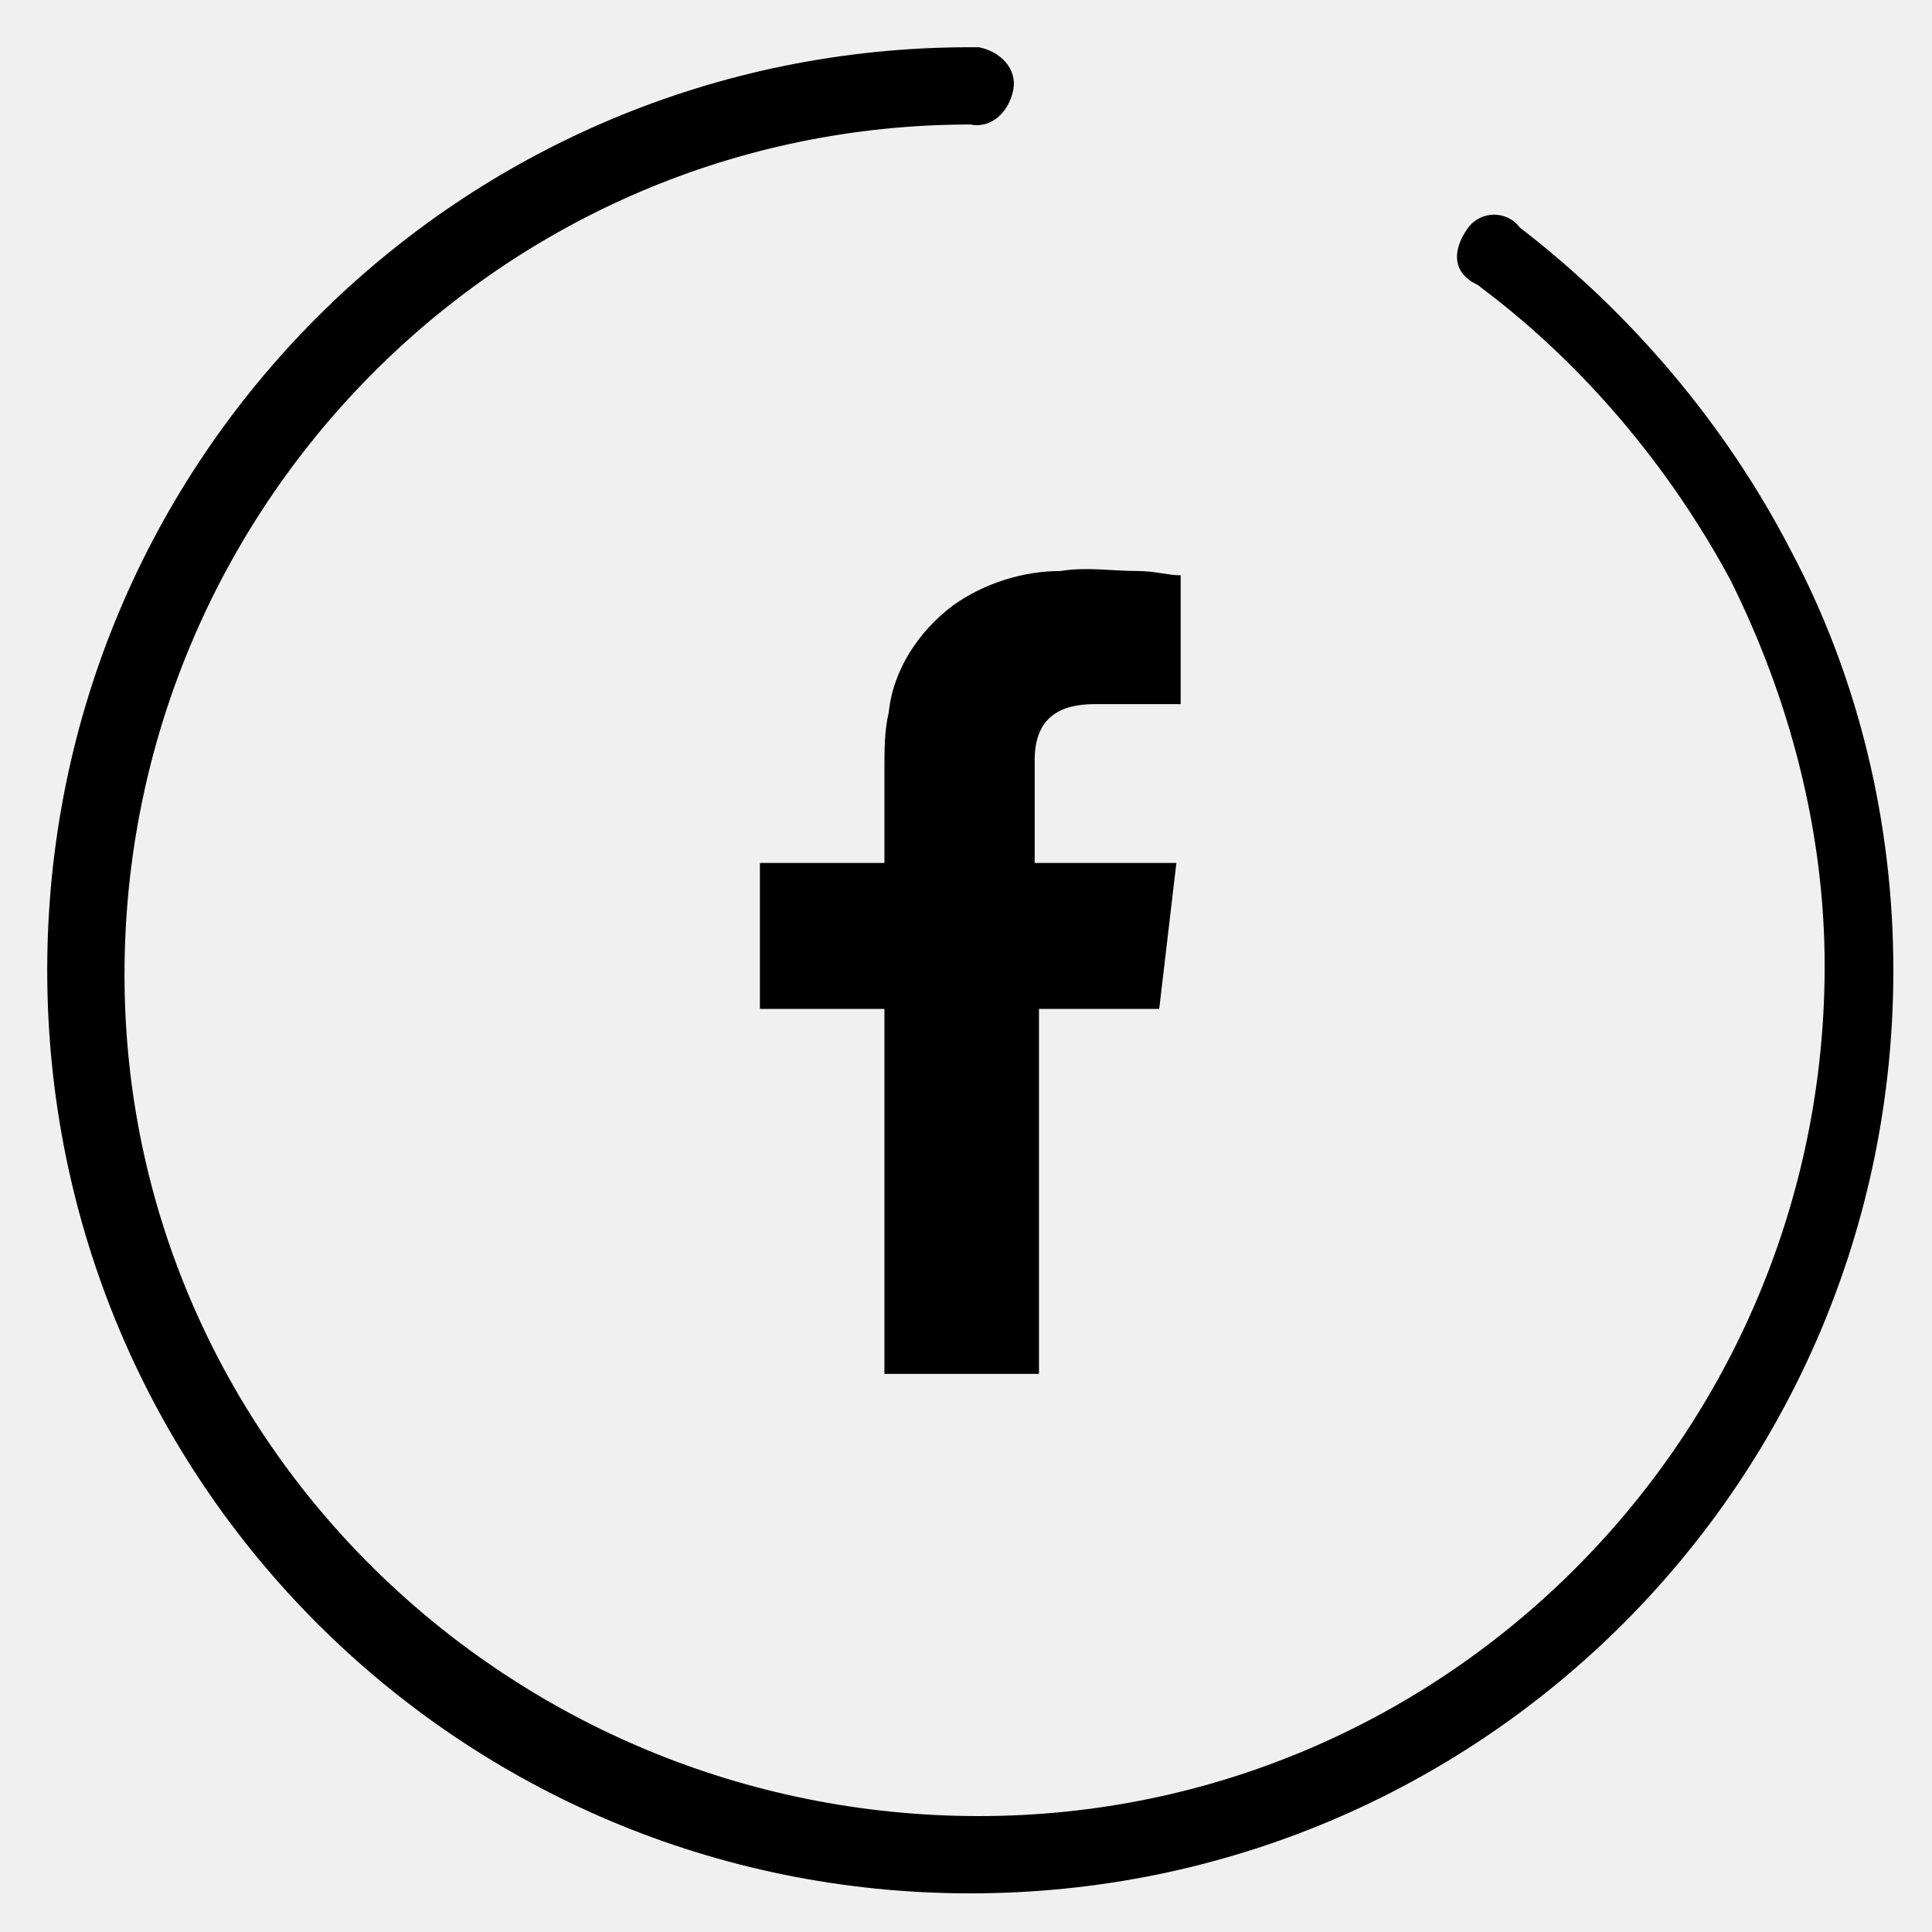
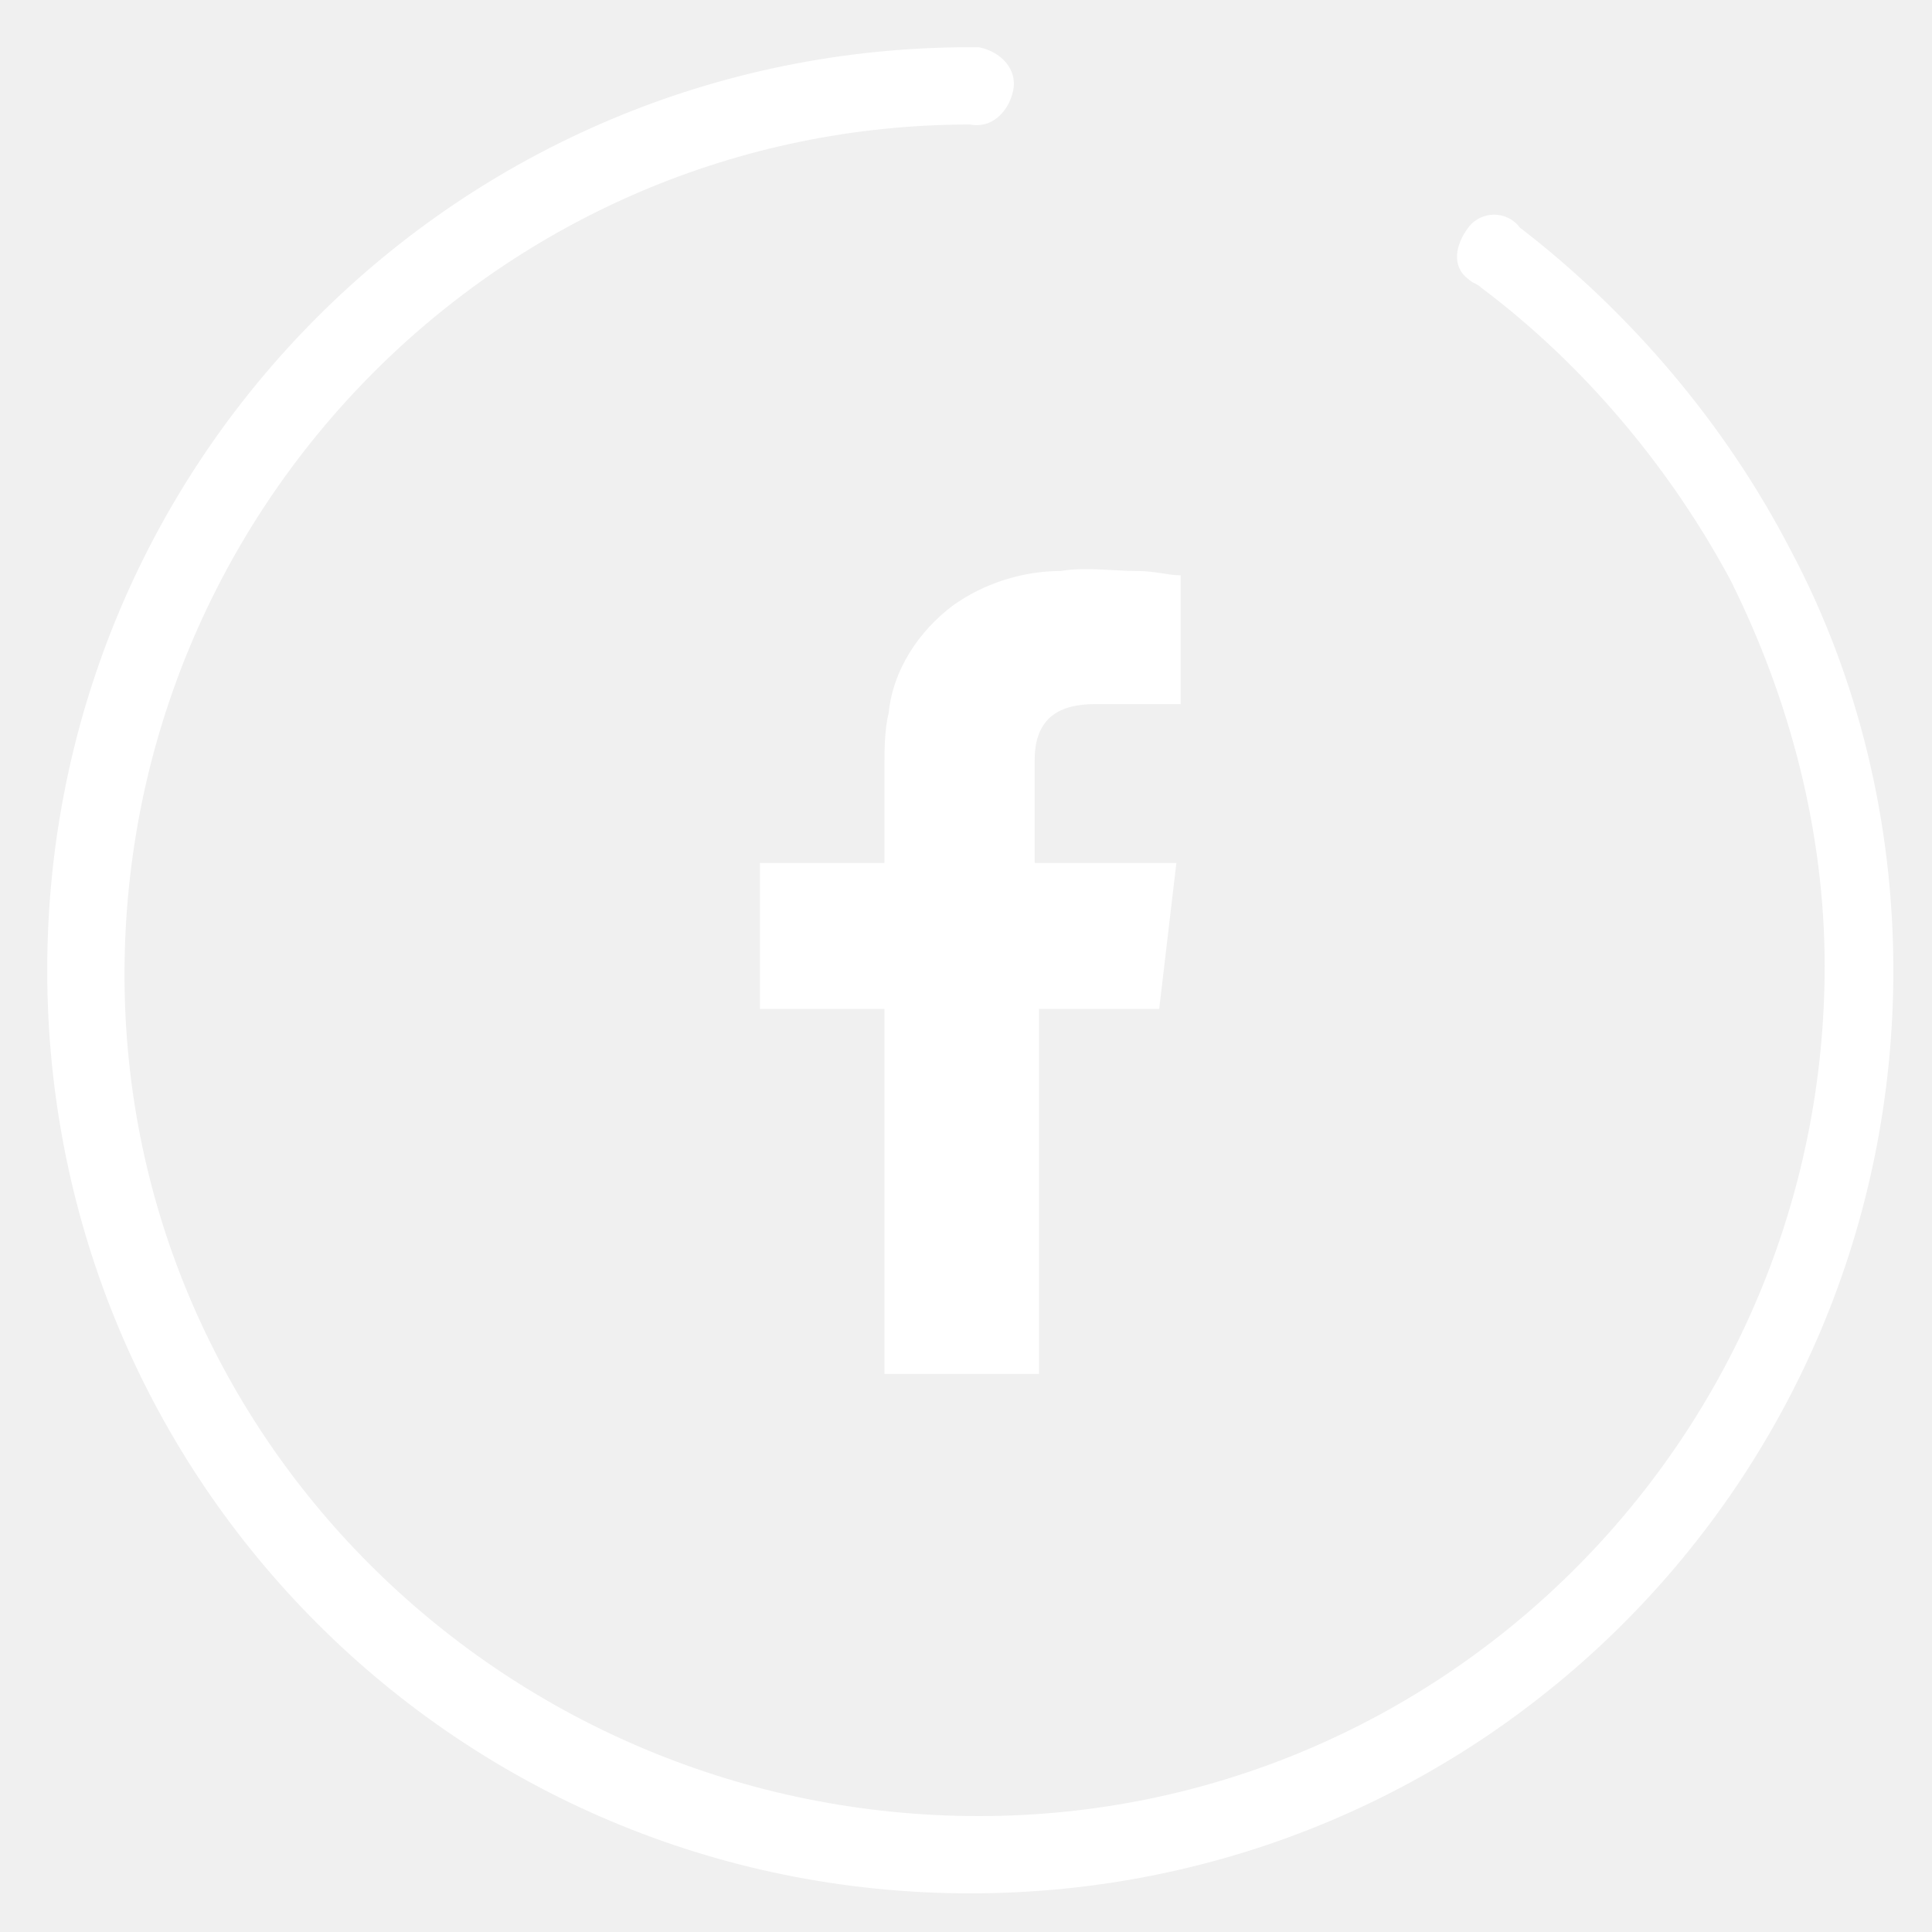
<svg xmlns="http://www.w3.org/2000/svg" version="1.1" id="Capa_1" x="0px" y="0px" viewBox="0 0 45 45" style="enable-background:new 0 0 45 45;" xml:space="preserve">
-   <path d="M41.7,12.8c-1.5-2.9-3.7-5.5-6.3-7.5c-0.3-0.4-0.9-0.4-1.2,0s-0.4,0.9,0,1.2c0.1,0.1,0.2,0.1,0.3,0.2  c2.4,1.8,4.4,4.2,5.8,6.8c1.4,2.8,2.2,5.9,2.2,9c0,10.9-8.8,19.8-19.7,19.8S2.9,33.6,2.9,22.7c0-10.9,8.8-19.8,19.7-19.8  c0,0,0,0,0,0c0.5,0.1,0.9-0.3,1-0.8c0.1-0.5-0.3-0.9-0.8-1c-0.1,0-0.1,0-0.2,0c-11.9,0-21.5,9.6-21.5,21.5s9.6,21.5,21.5,21.5  s21.5-9.6,21.5-21.5C44.1,19.2,43.3,15.8,41.7,12.8z" />
-   <path d="M25.5,16.4c0.6,0,1.2,0,1.8,0h0.2v-3c-0.3,0-0.6-0.1-1-0.1c-0.6,0-1.2-0.1-1.8,0c-0.9,0-1.8,0.3-2.5,0.8  c-0.8,0.6-1.4,1.5-1.5,2.5c-0.1,0.4-0.1,0.9-0.1,1.3c0,0.7,0,1.4,0,2v0.2h-2.9v3.4h2.9V32h3.6v-8.5H27l0.4-3.4h-3.3c0,0,0-1.7,0-2.4  C24.1,16.7,24.7,16.4,25.5,16.4z" />
+   <path fill="white" d="M41.7,12.8c-1.5-2.9-3.7-5.5-6.3-7.5c-0.3-0.4-0.9-0.4-1.2,0s-0.4,0.9,0,1.2c0.1,0.1,0.2,0.1,0.3,0.2  c2.4,1.8,4.4,4.2,5.8,6.8c1.4,2.8,2.2,5.9,2.2,9c0,10.9-8.8,19.8-19.7,19.8S2.9,33.6,2.9,22.7c0-10.9,8.8-19.8,19.7-19.8  c0,0,0,0,0,0c0.5,0.1,0.9-0.3,1-0.8c0.1-0.5-0.3-0.9-0.8-1c-0.1,0-0.1,0-0.2,0c-11.9,0-21.5,9.6-21.5,21.5s9.6,21.5,21.5,21.5  s21.5-9.6,21.5-21.5C44.1,19.2,43.3,15.8,41.7,12.8z" />
+   <path fill="white" d="M25.5,16.4c0.6,0,1.2,0,1.8,0h0.2v-3c-0.3,0-0.6-0.1-1-0.1c-0.6,0-1.2-0.1-1.8,0c-0.9,0-1.8,0.3-2.5,0.8  c-0.8,0.6-1.4,1.5-1.5,2.5c-0.1,0.4-0.1,0.9-0.1,1.3c0,0.7,0,1.4,0,2v0.2h-2.9v3.4h2.9V32h3.6v-8.5H27l0.4-3.4h-3.3c0,0,0-1.7,0-2.4  C24.1,16.7,24.7,16.4,25.5,16.4z" />
</svg>
